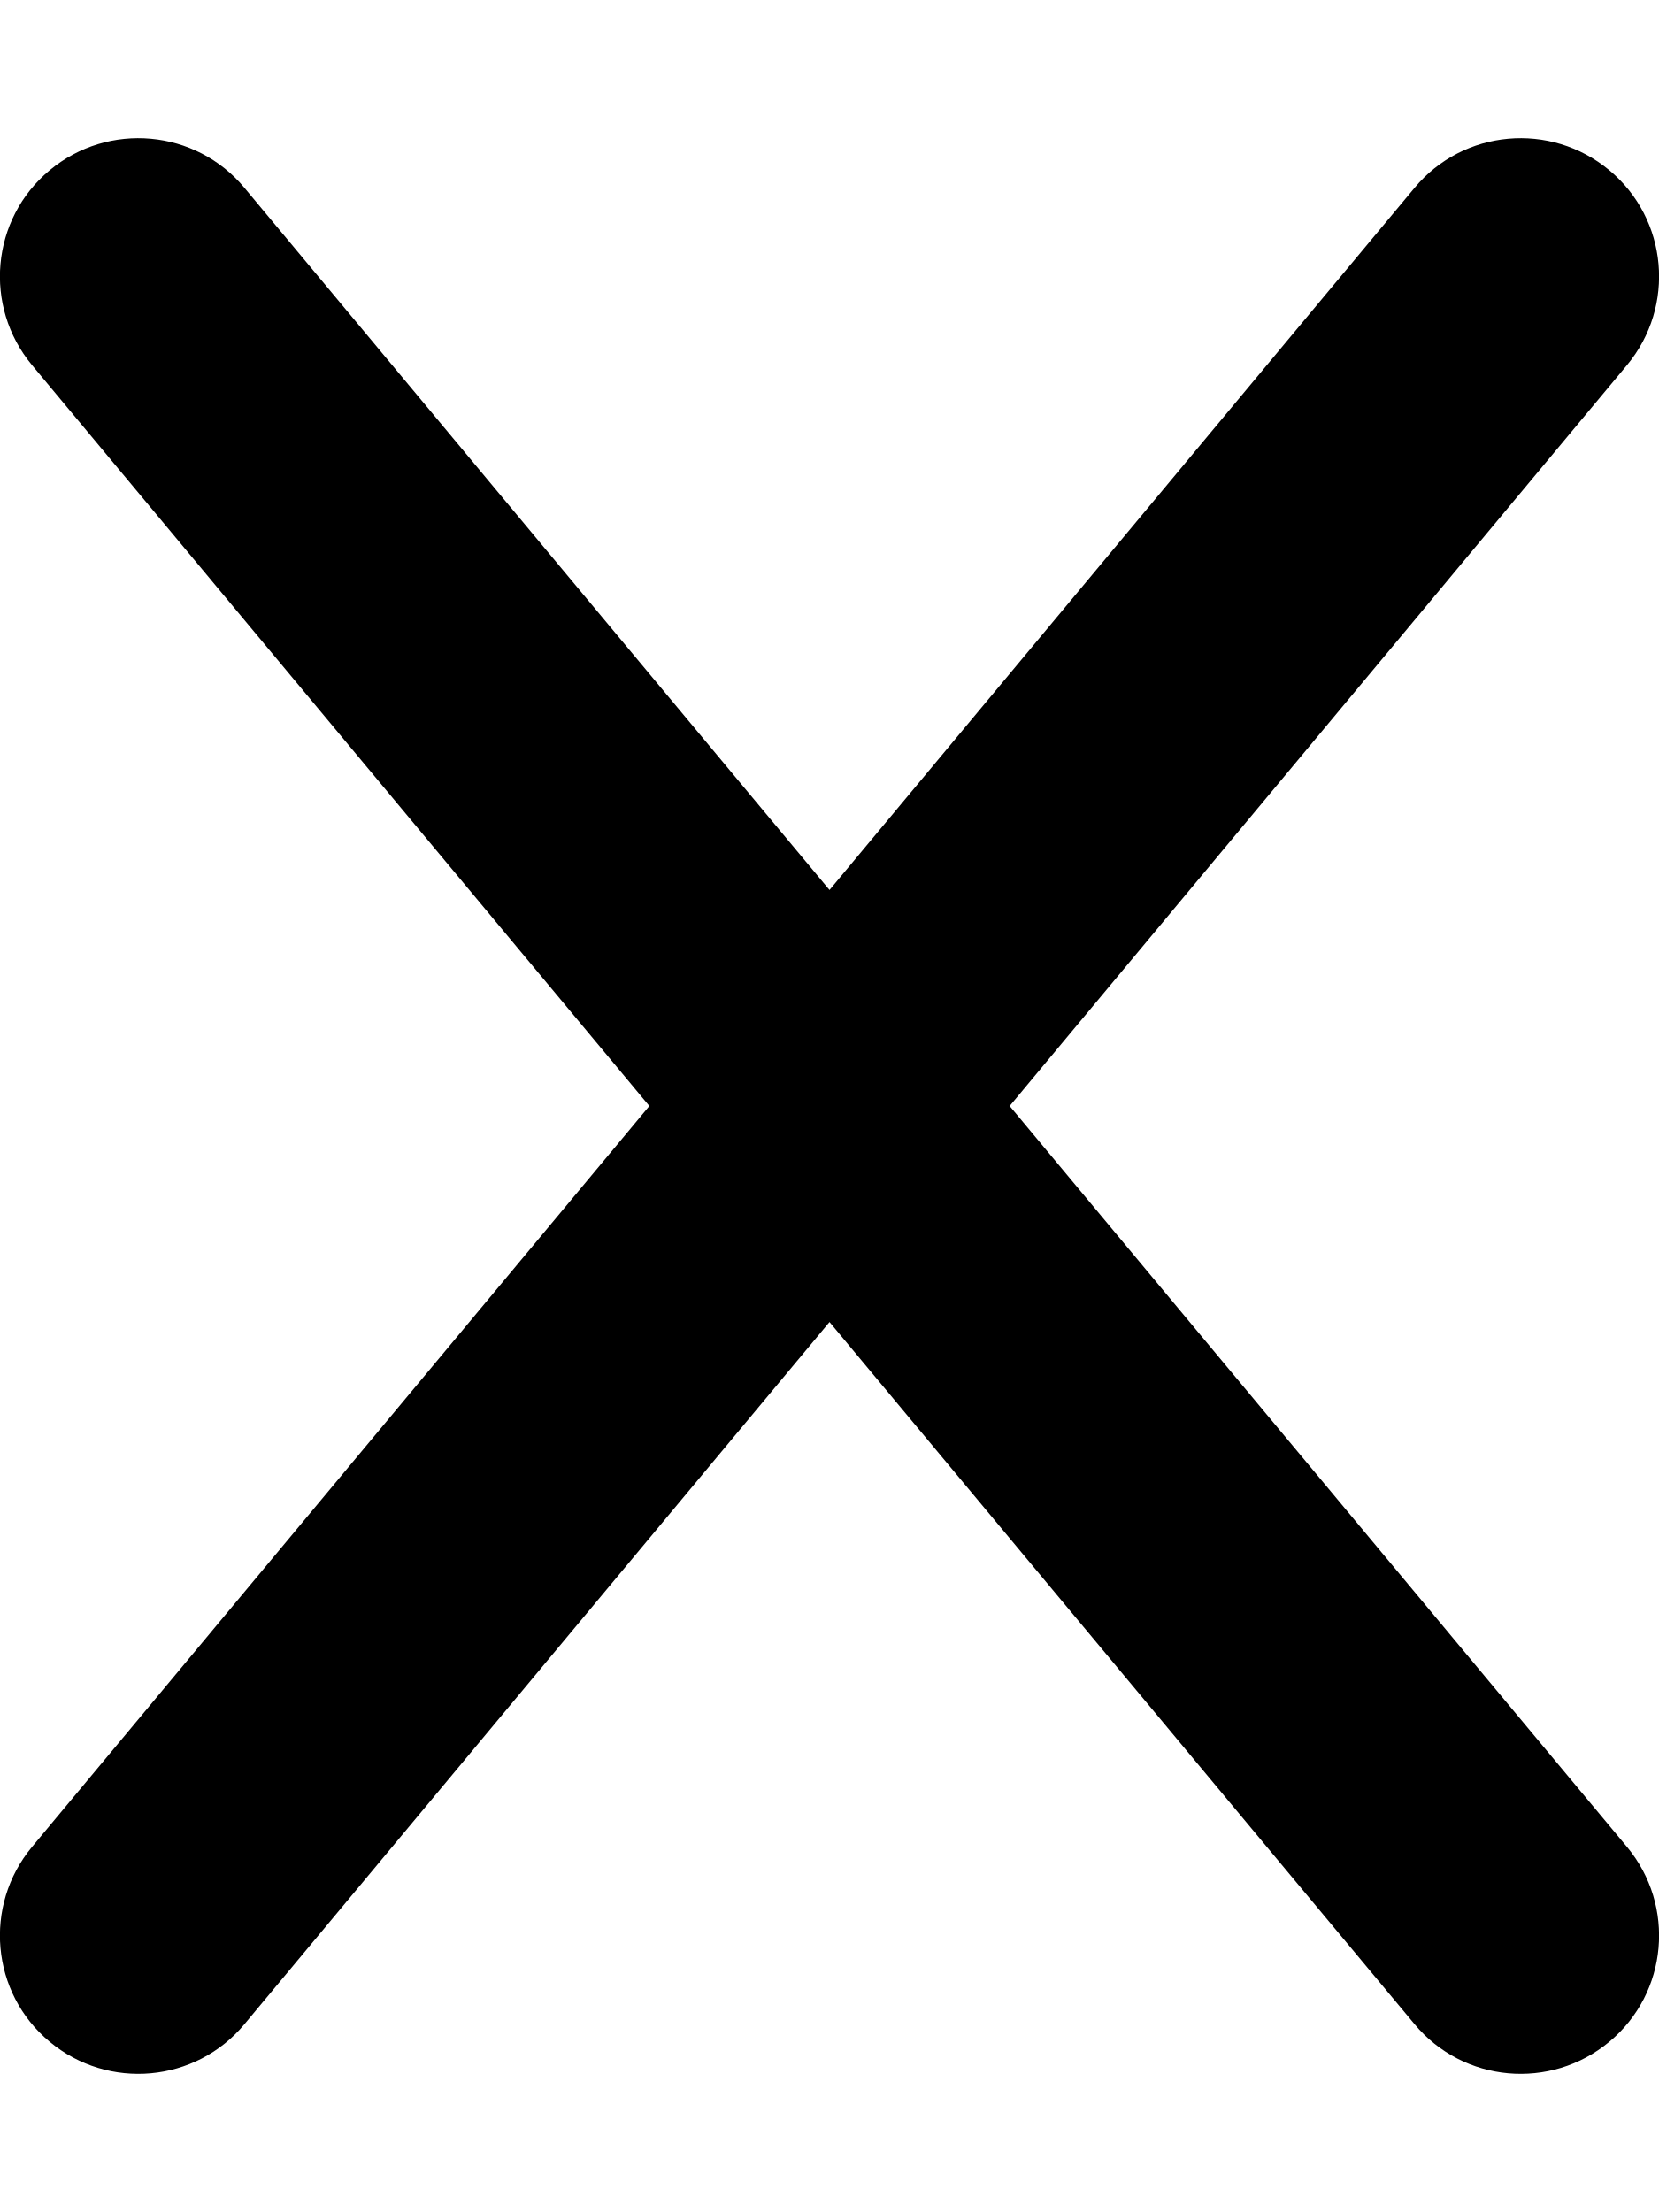
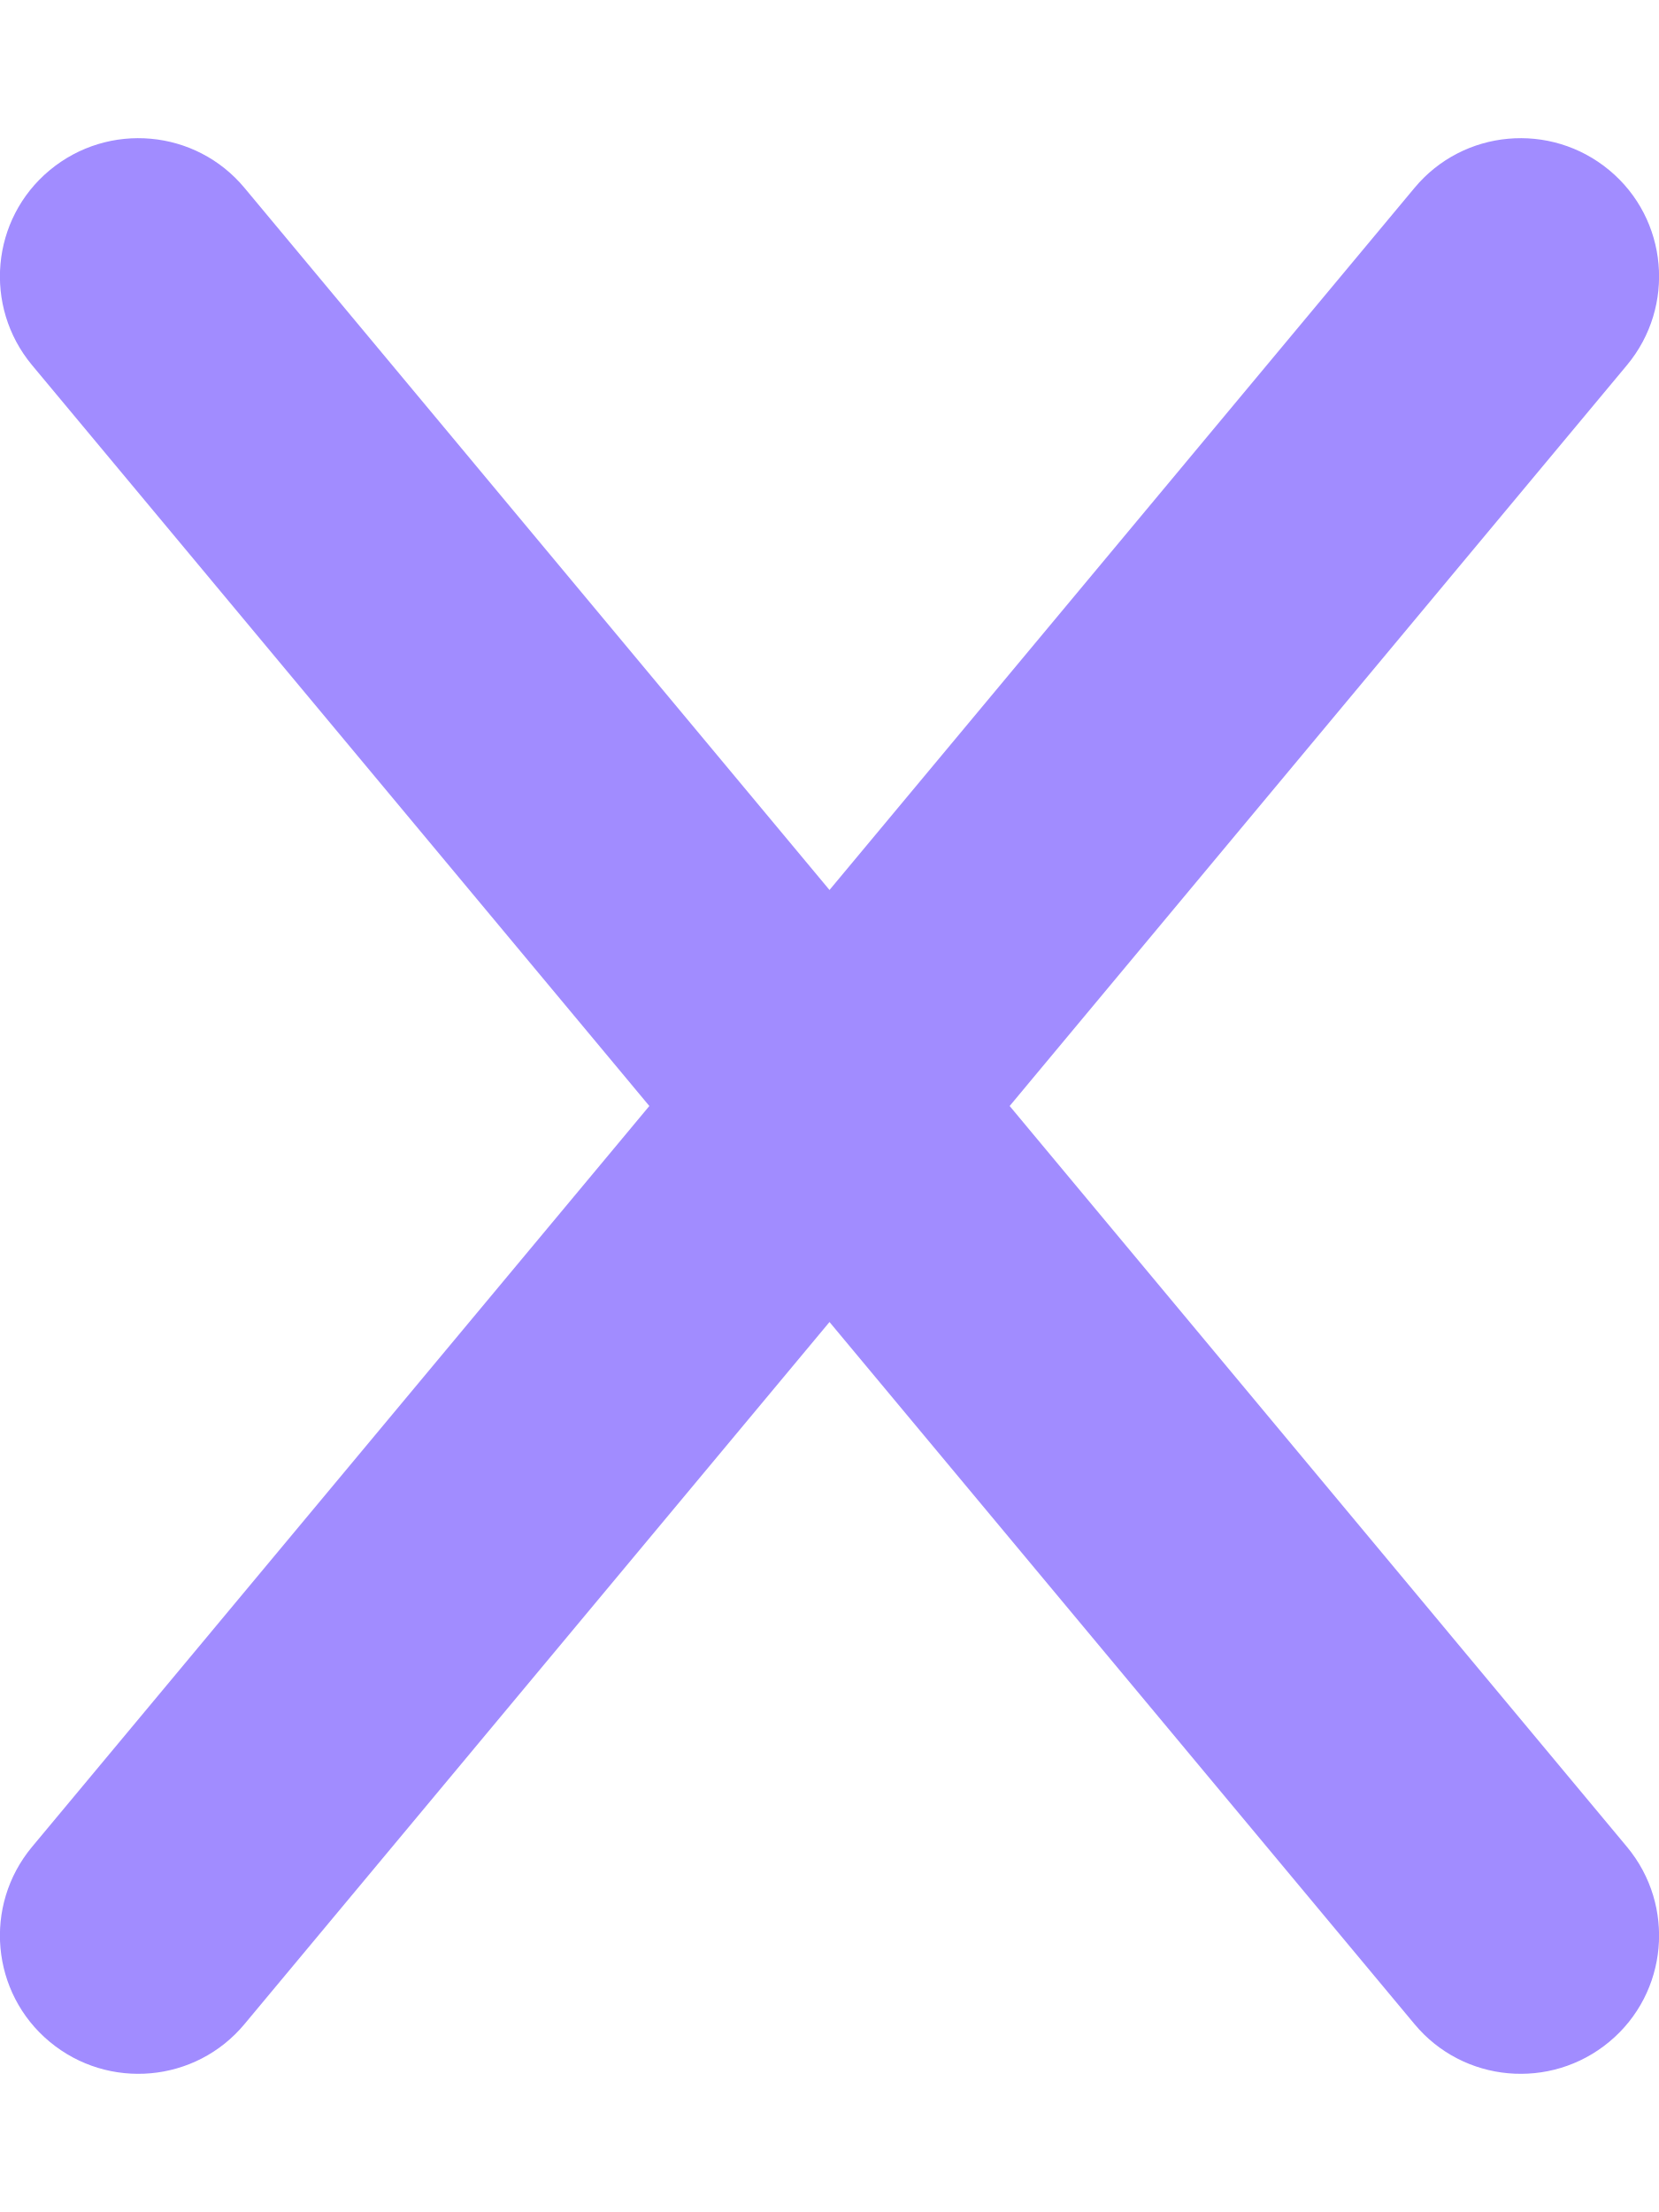
- <svg xmlns="http://www.w3.org/2000/svg" viewBox="0 0 384 512">
+ <svg xmlns="http://www.w3.org/2000/svg" fill="#A18CFF" viewBox="0 0 384 512">
  <path d="M376.6 84.5c11.3-13.6 9.5-33.8-4.1-45.1s-33.8-9.5-45.1 4.1L192 206 56.6 43.5C45.3 29.9 25.1 28.1 11.5 39.4S-3.9 70.9 7.4 84.5L150.3 256 7.4 427.5c-11.3 13.6-9.5 33.8 4.1 45.1s33.8 9.5 45.1-4.1L192 306 327.4 468.5c11.3 13.6 31.5 15.4 45.1 4.1s15.4-31.5 4.1-45.1L233.7 256 376.6 84.5z" />
</svg>
